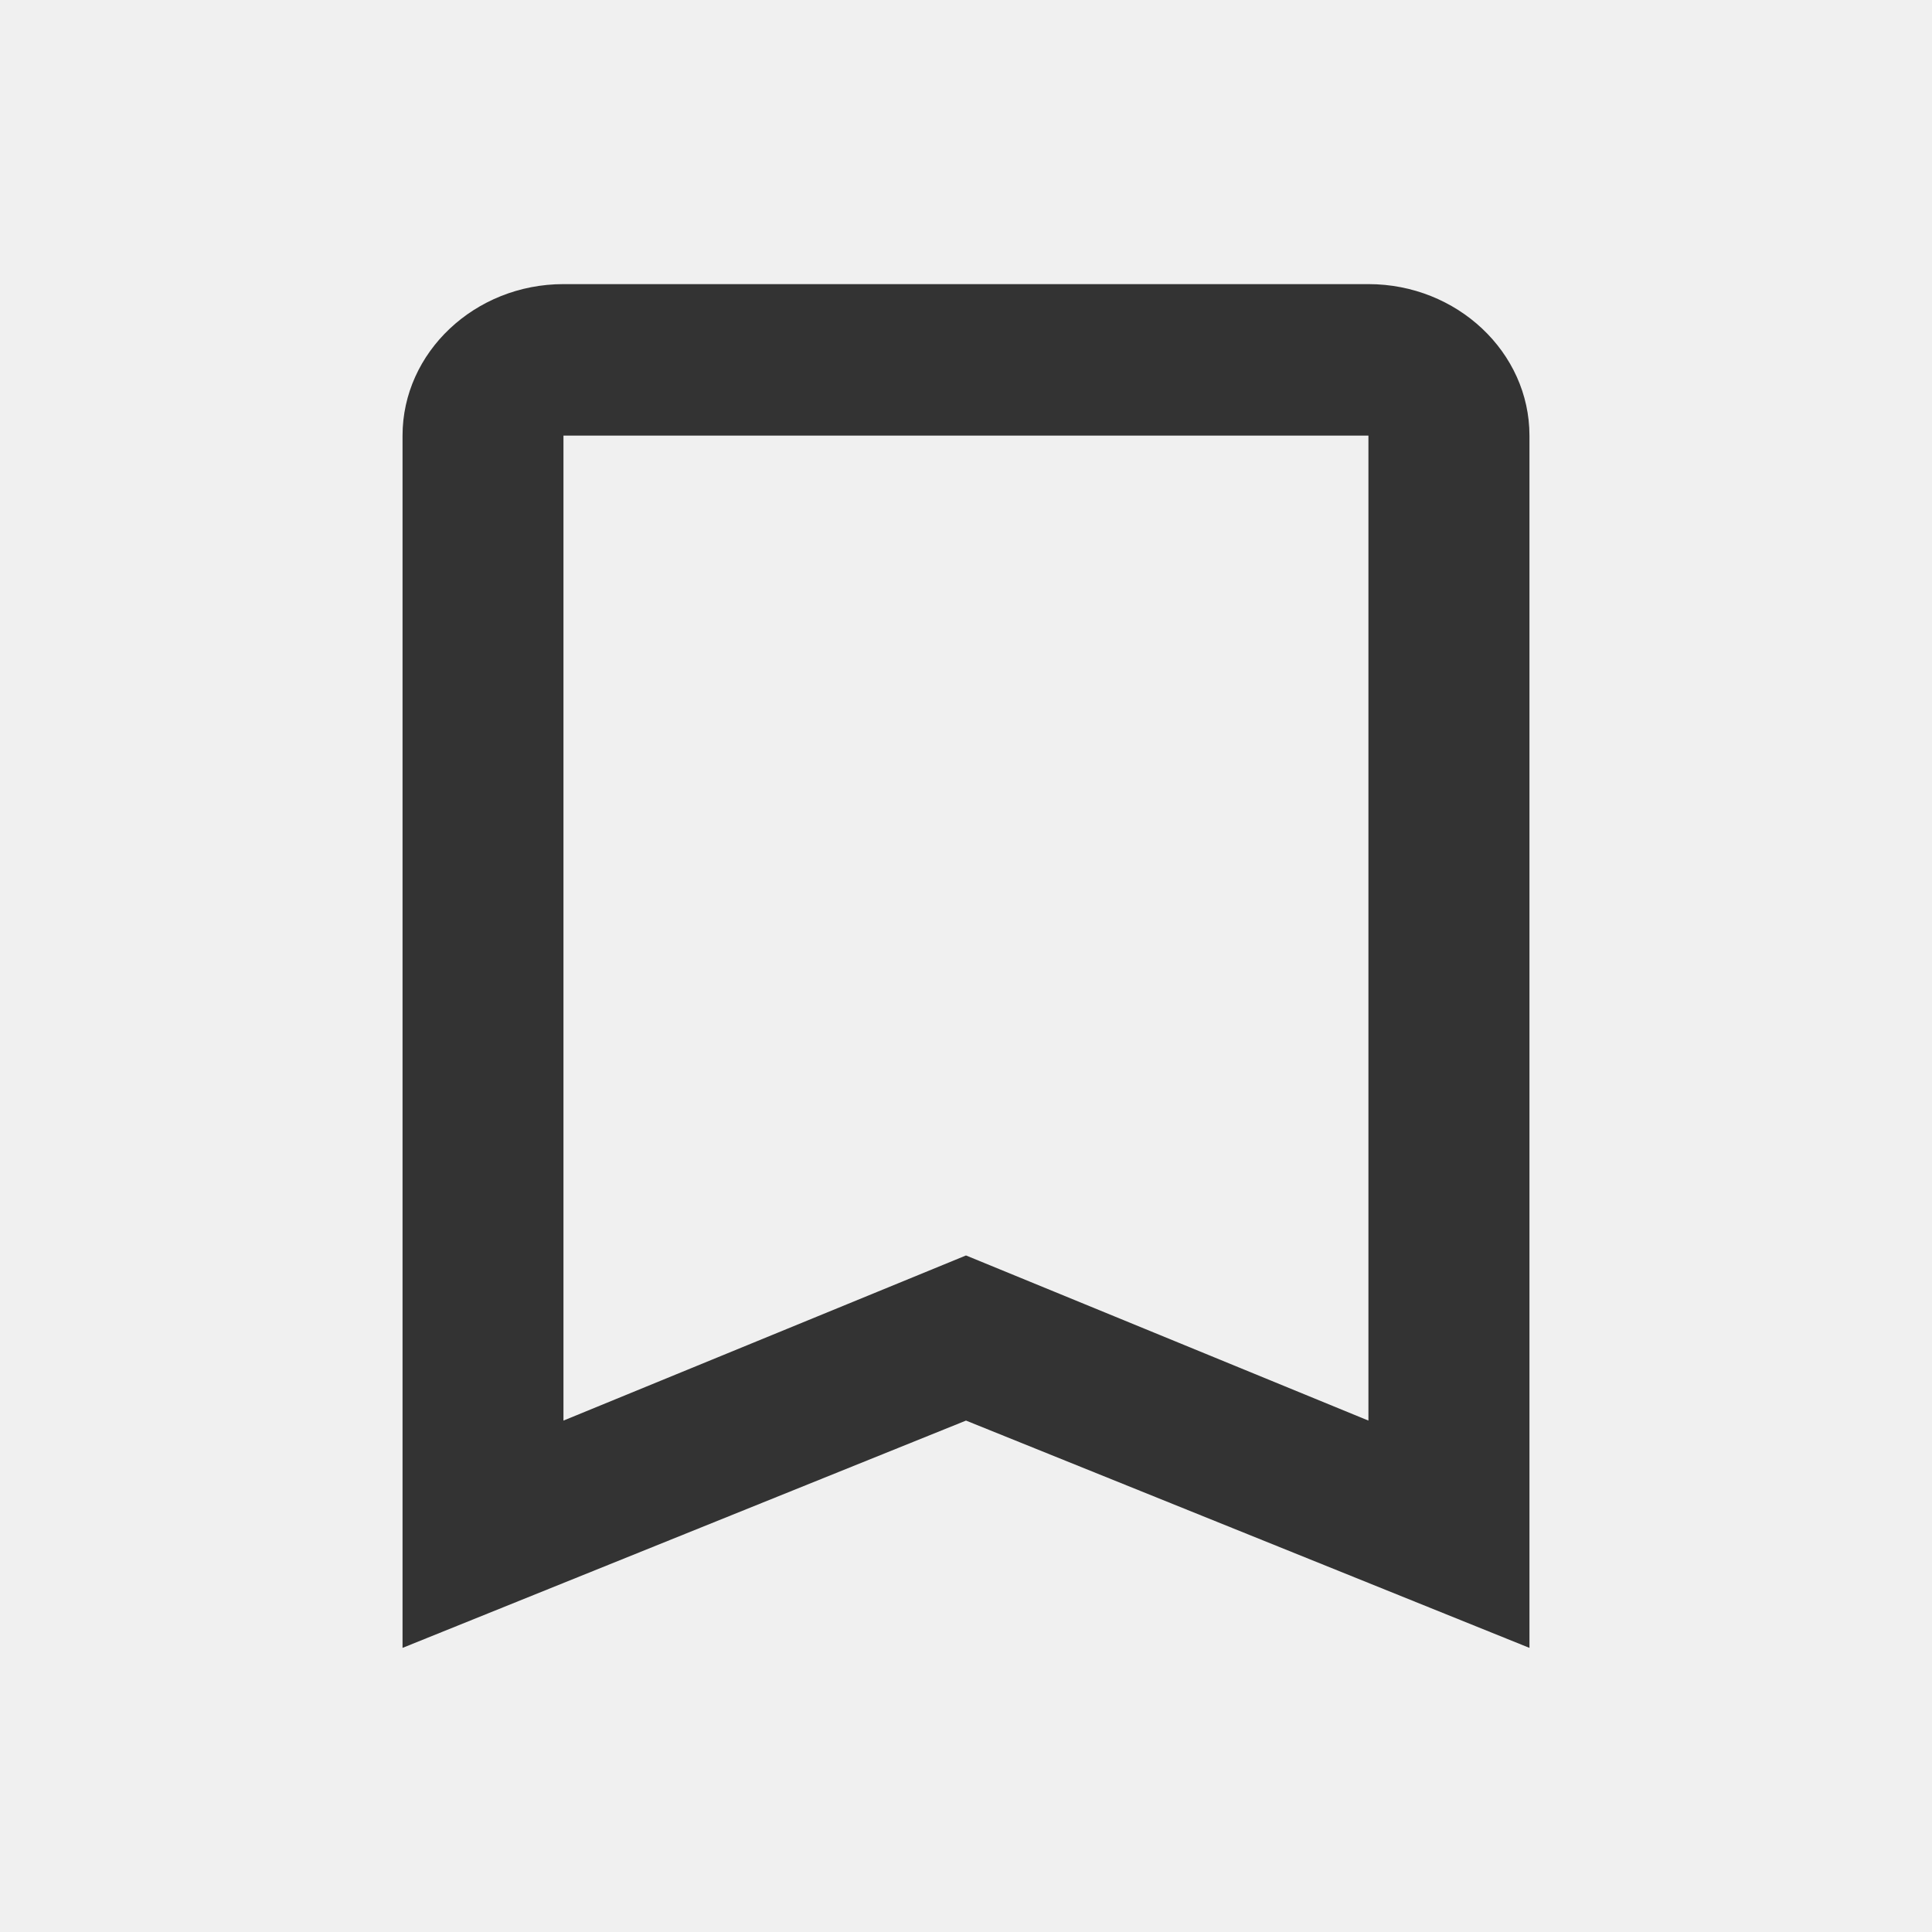
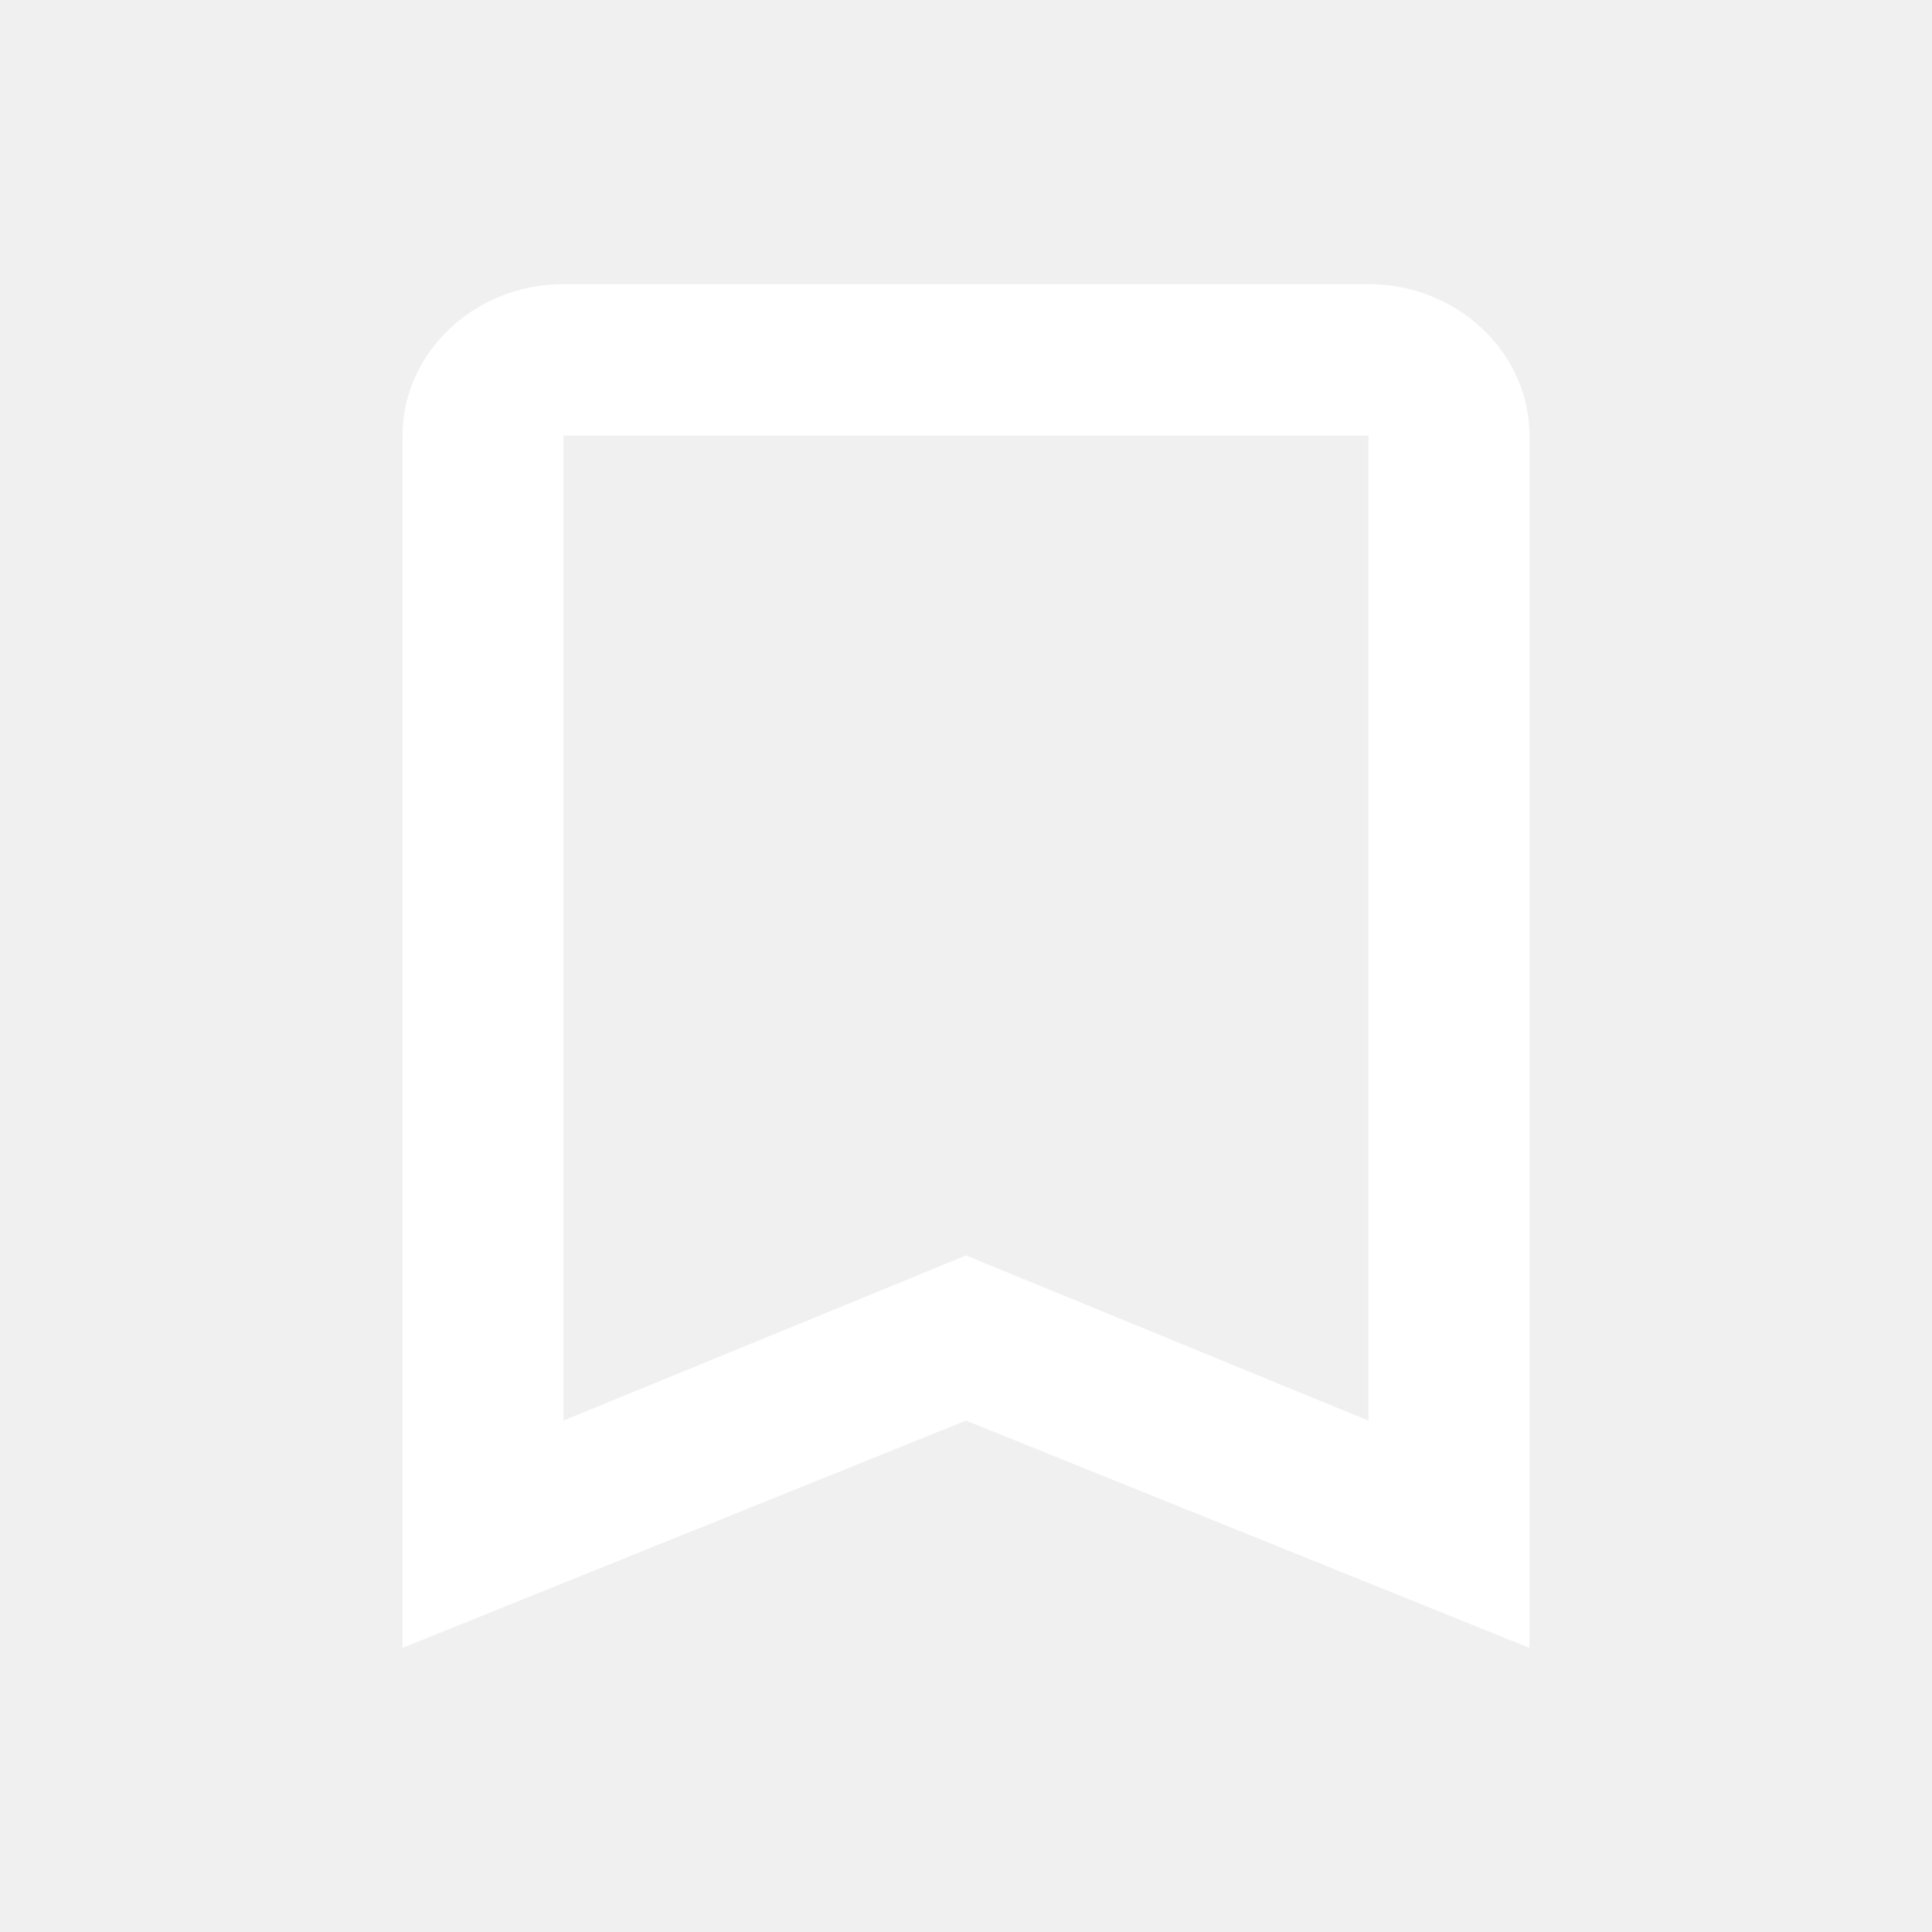
- <svg xmlns="http://www.w3.org/2000/svg" width="" height="100%" viewBox="0 0 17 17" fill="none">
+ <svg xmlns="http://www.w3.org/2000/svg" width="" height="100%" viewBox="0 0 17 17" fill="#ffffff">
  <g id="bookmark_border">
-     <path id="Vector" d="M12.041 2.5H4.958C4.179 2.5 3.542 3.1 3.542 3.833V14.5L8.5 12.5L13.458 14.5V3.833C13.458 3.1 12.821 2.5 12.041 2.5ZM12.041 12.5L8.5 11.047L4.958 12.5V3.833H12.041V12.5Z" fill="#333333" />
+     <path id="Vector" d="M12.041 2.5H4.958C4.179 2.5 3.542 3.1 3.542 3.833V14.5L8.5 12.5L13.458 14.5V3.833C13.458 3.1 12.821 2.5 12.041 2.5ZM12.041 12.5L8.5 11.047L4.958 12.5V3.833H12.041V12.5Z" fill="#ffffff" />
  </g>
</svg>
